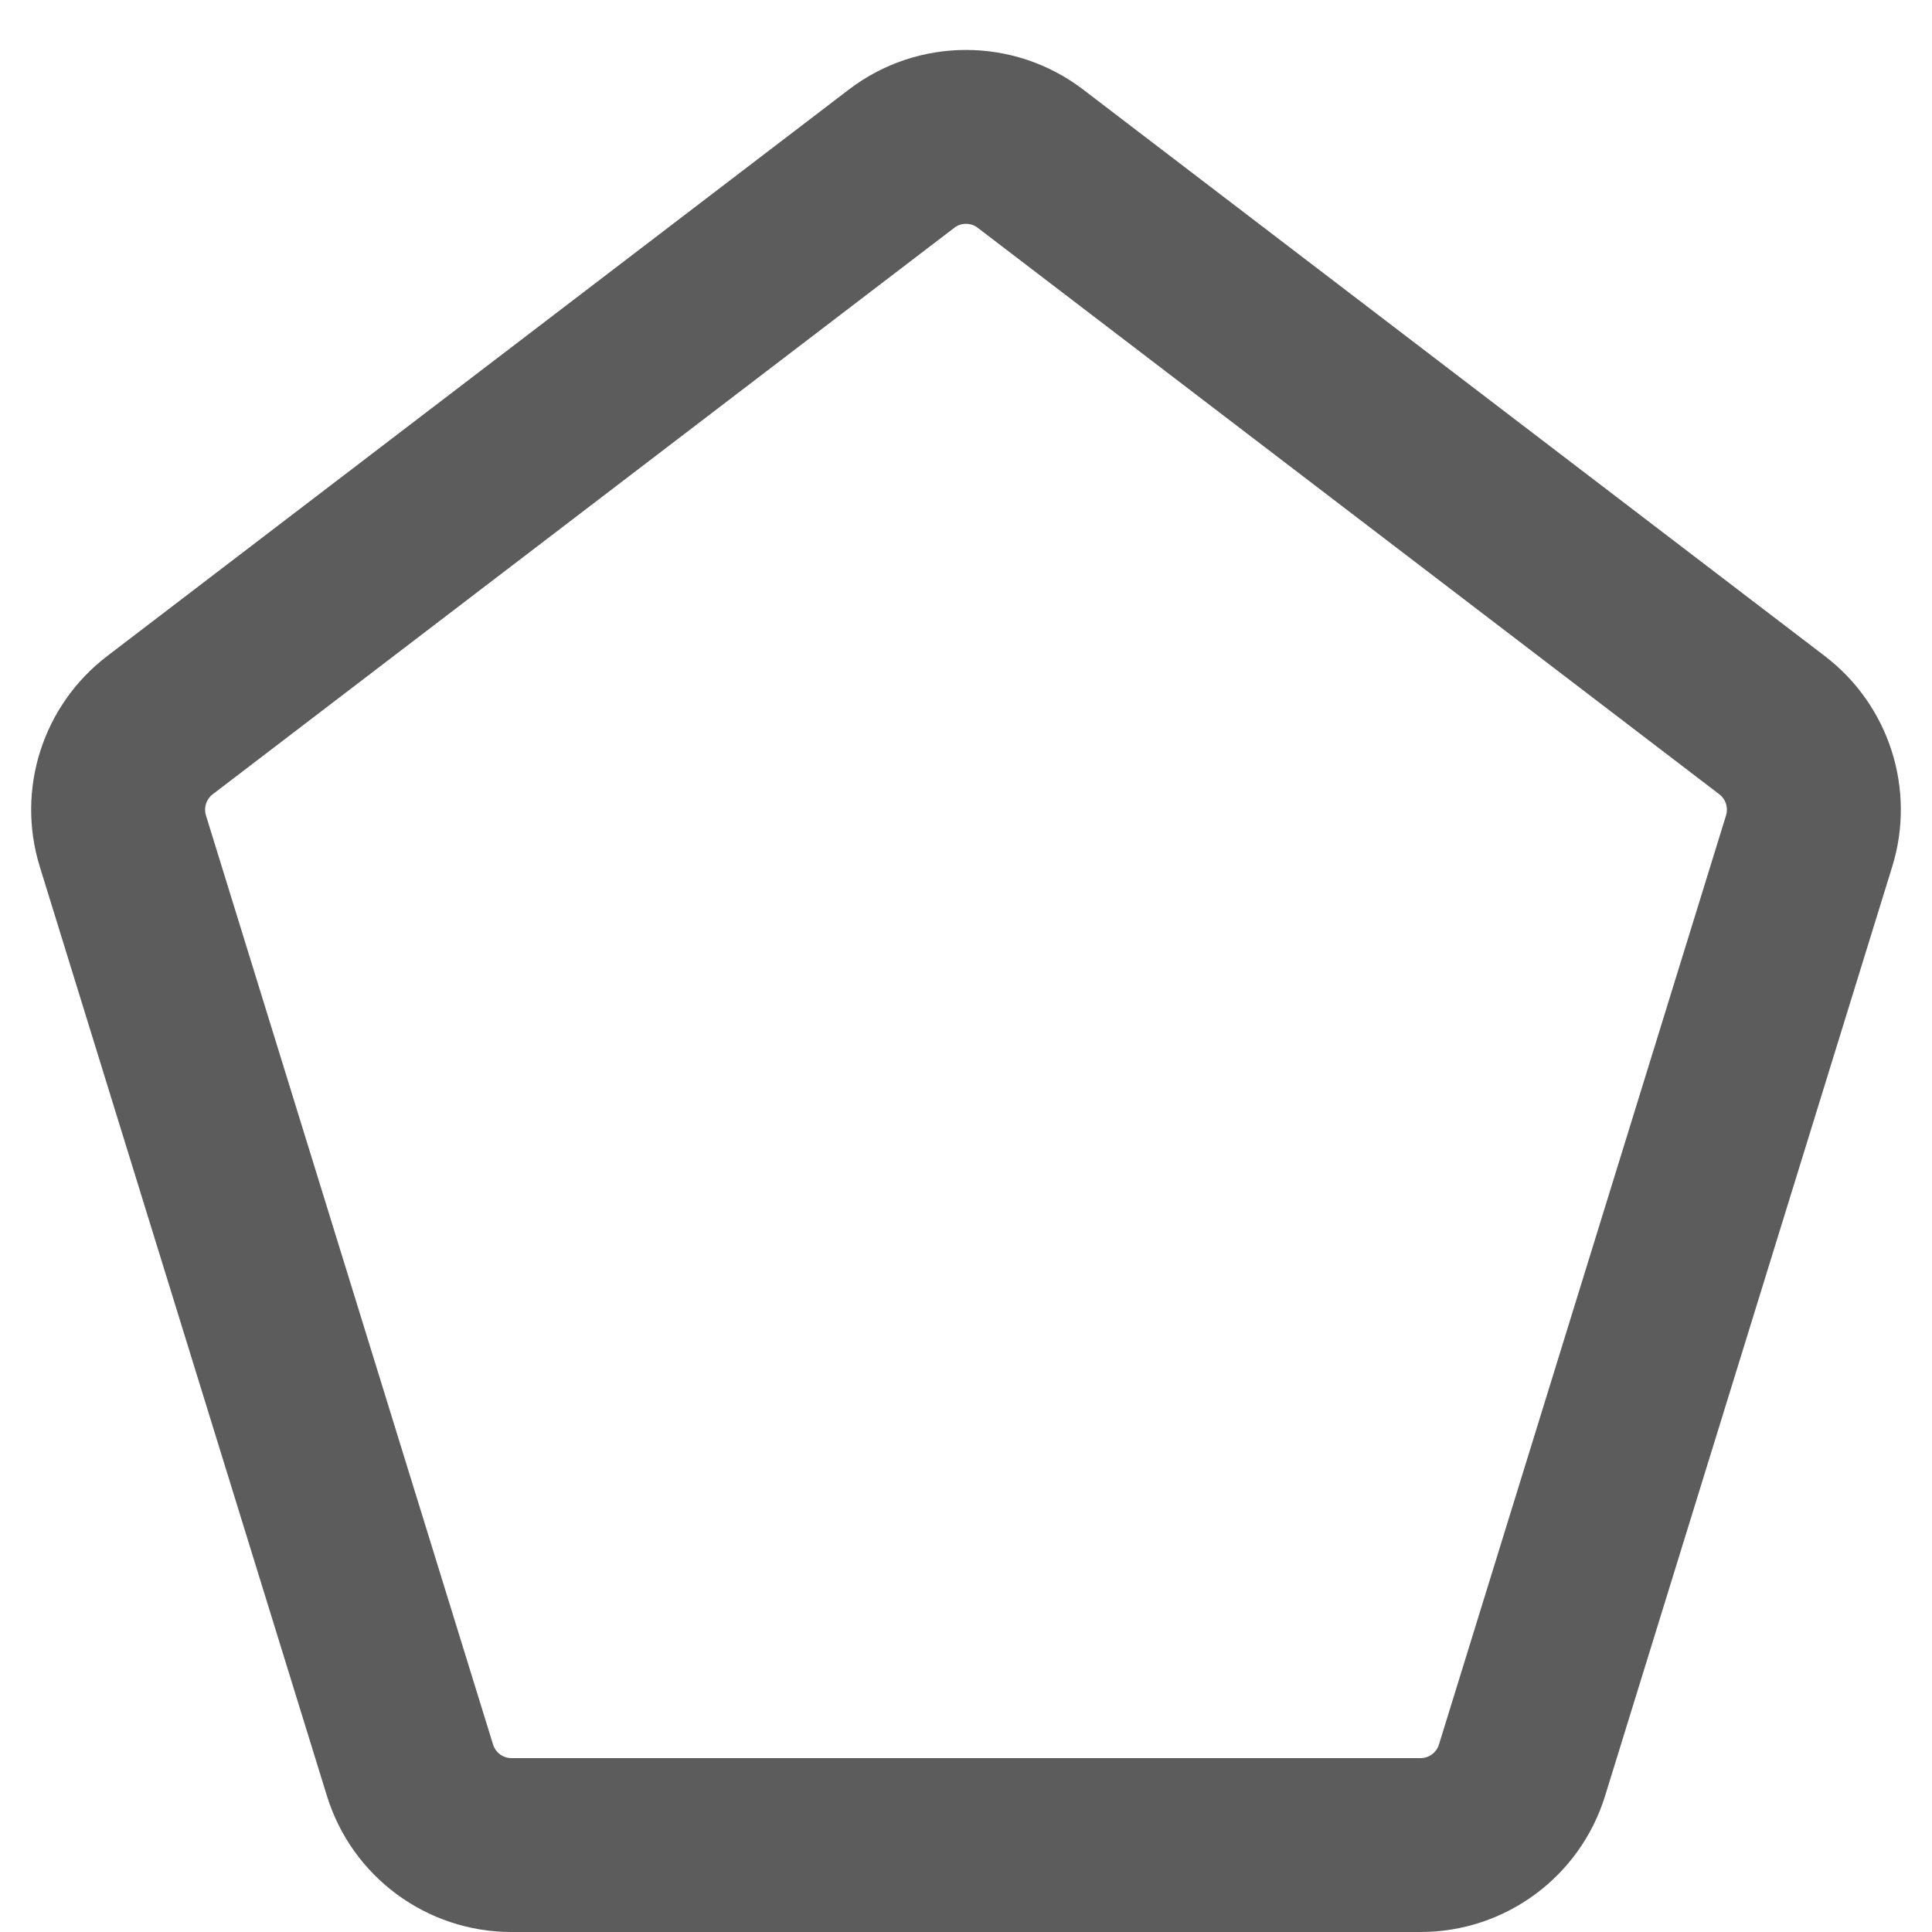
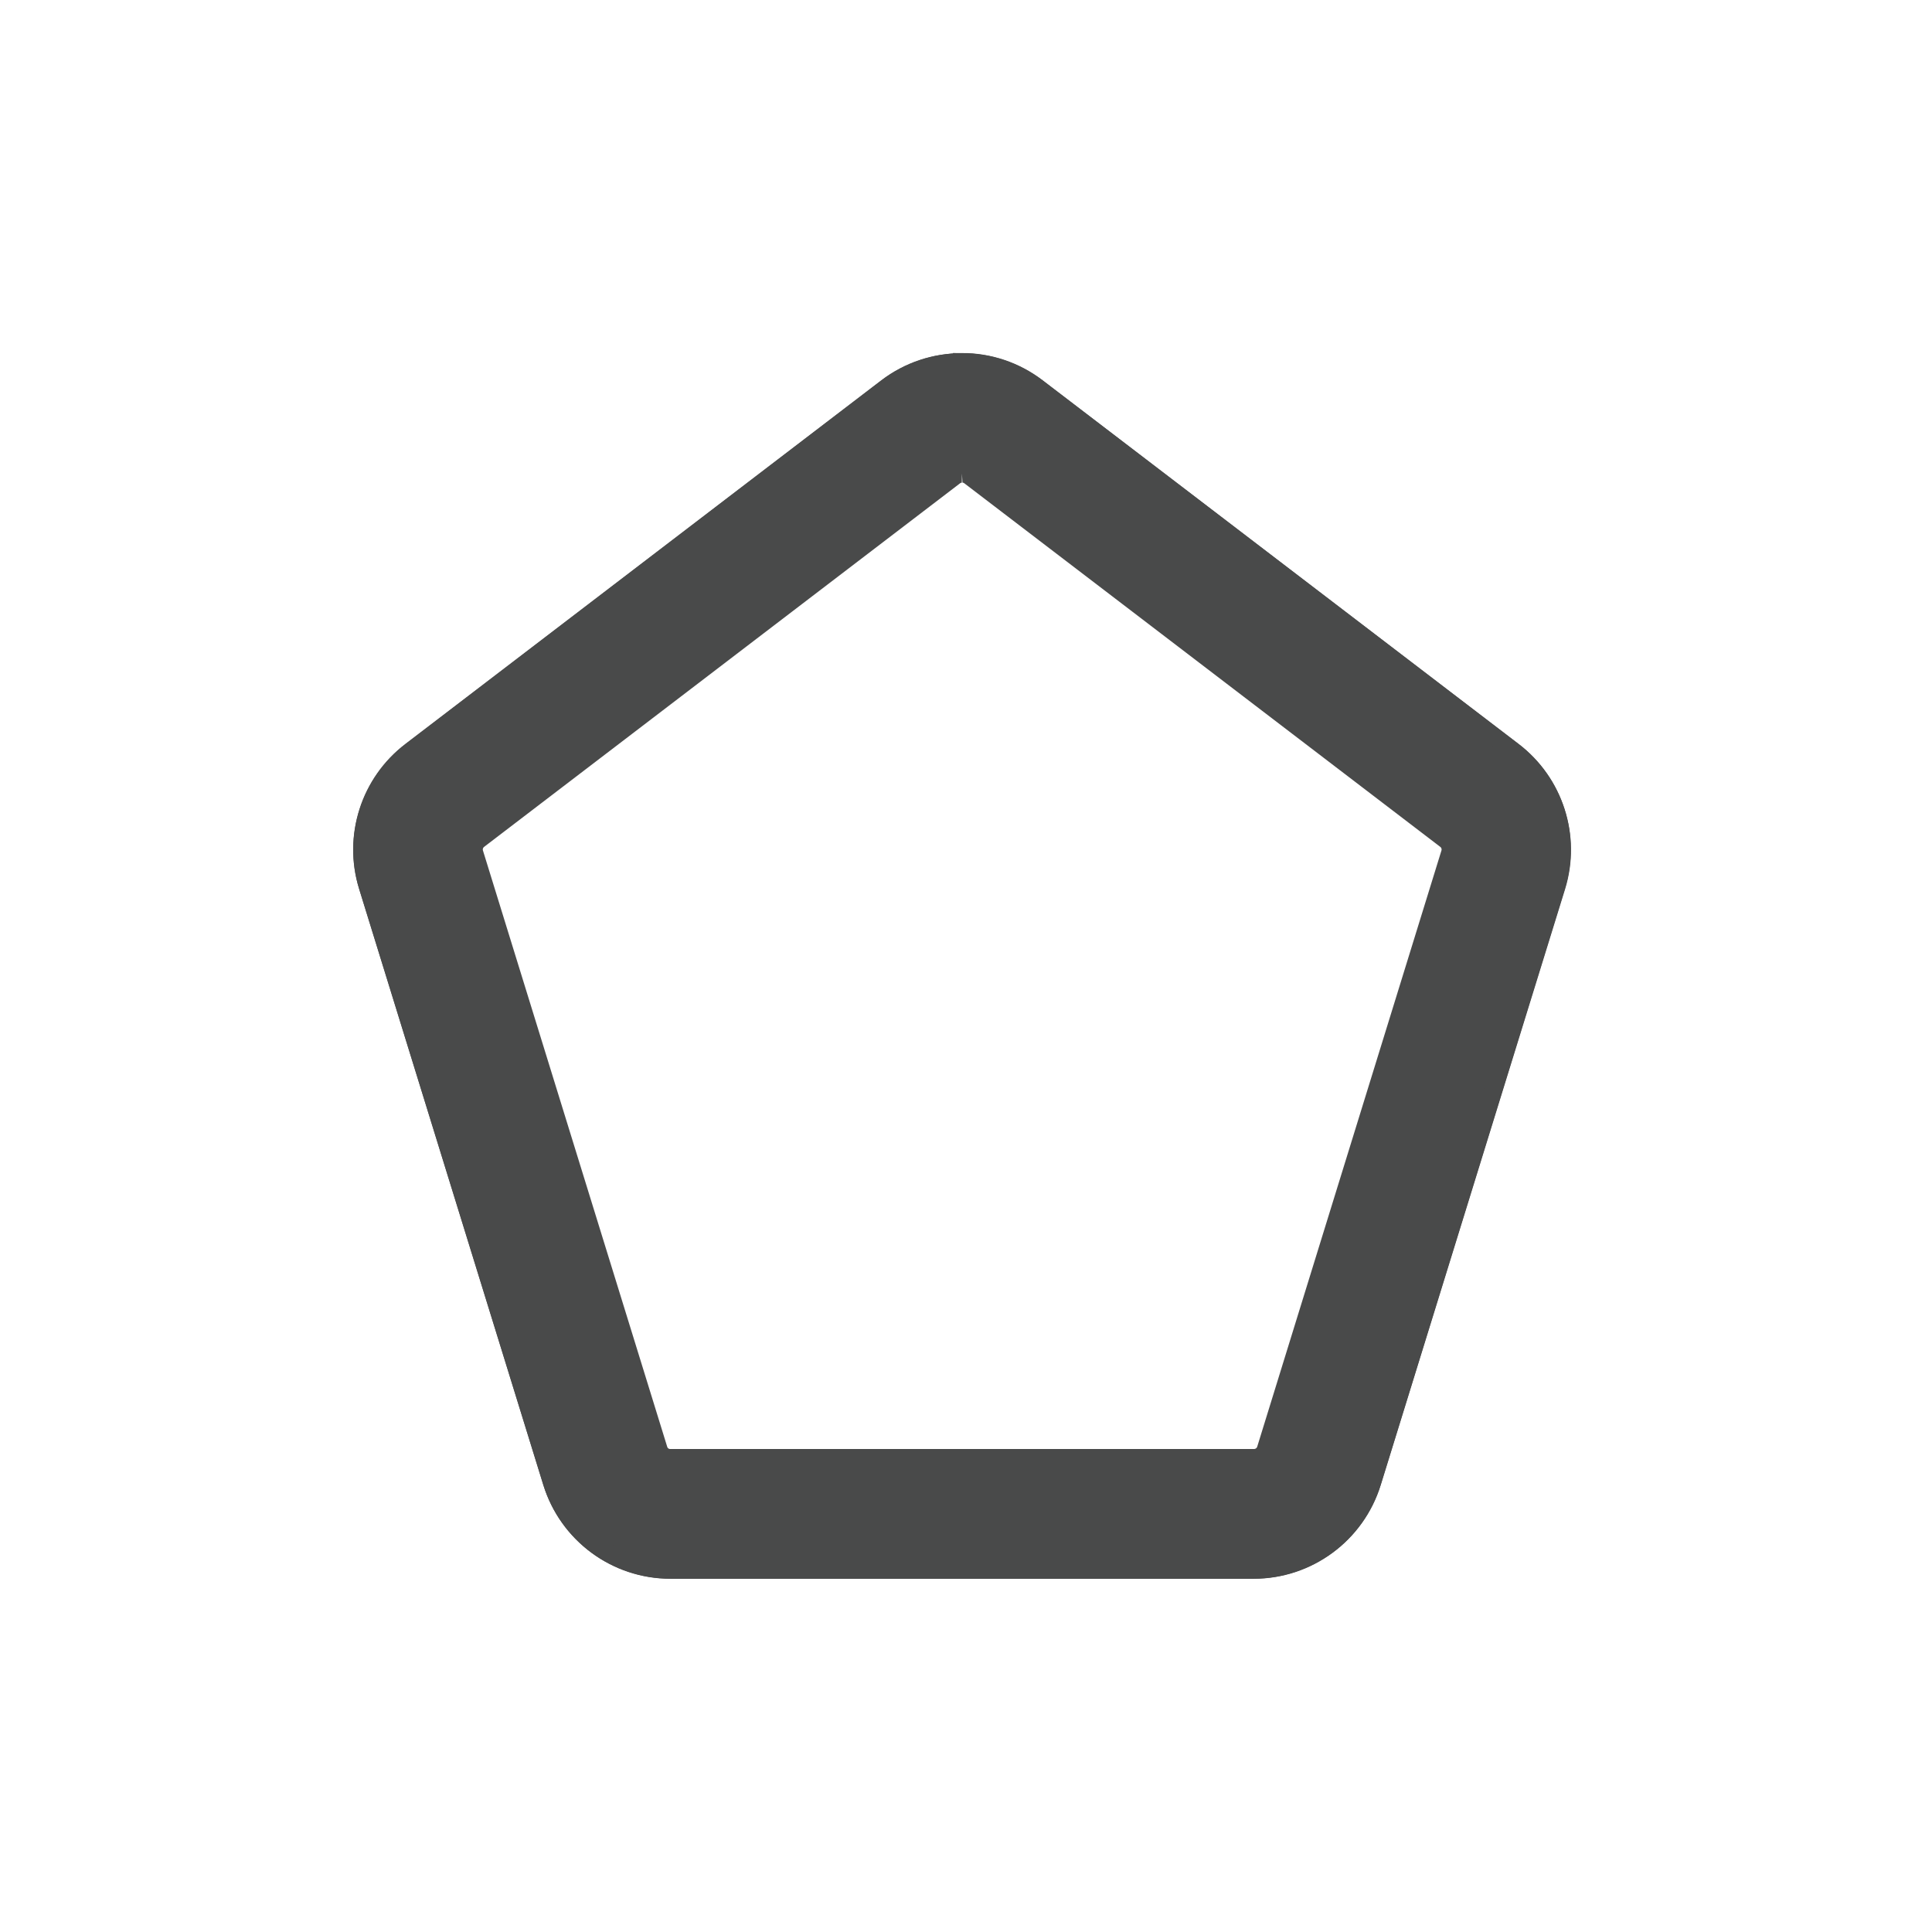
- <svg xmlns="http://www.w3.org/2000/svg" width="20" height="20" viewBox="0 0 20 20">
-   <g id="Polygon_1" data-name="Polygon 1" fill="none">
-     <path d="M8.786.928a2,2,0,0,1,2.428,0l7.677,5.865a2,2,0,0,1,.7,2.18L16.616,18.59A2,2,0,0,1,14.705,20H5.295a2,2,0,0,1-1.911-1.41L.412,8.972a2,2,0,0,1,.7-2.18Z" stroke="none" />
-     <path d="M 10 2.317 C 9.955 2.317 9.914 2.331 9.879 2.358 L 2.201 8.223 C 2.135 8.273 2.107 8.361 2.132 8.441 L 5.104 18.059 C 5.13 18.143 5.207 18.2 5.295 18.2 L 14.705 18.2 C 14.793 18.2 14.87 18.143 14.896 18.059 L 17.868 8.441 C 17.893 8.361 17.865 8.273 17.799 8.223 L 10.121 2.358 C 10.086 2.331 10.045 2.317 10 2.317 M 10 0.517 C 10.428 0.517 10.856 0.654 11.214 0.928 L 18.891 6.792 C 19.557 7.301 19.836 8.171 19.588 8.972 L 16.616 18.59 C 16.357 19.429 15.582 20 14.705 20 L 5.295 20 C 4.418 20 3.643 19.429 3.384 18.59 L 0.412 8.972 C 0.164 8.171 0.443 7.301 1.109 6.792 L 8.786 0.928 C 9.144 0.654 9.572 0.517 10 0.517 Z" stroke="none" fill="#5c5c5c" />
+ <svg xmlns="http://www.w3.org/2000/svg" width="32" height="32" viewBox="0 0 32 32">
+   <defs>
+     <clipPath id="clip-icon-polygon">
+       <rect width="32" height="32" />
+     </clipPath>
+   </defs>
+   <g id="icon-polygon" clip-path="url(#clip-icon-polygon)">
+     <g id="Polygon_1" data-name="Polygon 1" transform="translate(-688.067 -217.655)">
+       <path id="Path_82" data-name="Path 82" d="M702.755,224.077a2.051,2.051,0,0,1,2.492,0l7.881,6.021a2.053,2.053,0,0,1,.719,2.238l-3.054,9.872a2.054,2.054,0,0,1-1.962,1.447h-9.659a2.054,2.054,0,0,1-1.962-1.447l-3.051-9.873a2.053,2.053,0,0,1,.719-2.238Z" transform="translate(0)" fill="none" stroke="#494a4a" stroke-width="0.3" />
+       <path id="Path_83" data-name="Path 83" d="M704,225.5a.194.194,0,0,0-.124.042l-7.882,6.021a.205.205,0,0,0-.071.224l3.051,9.873a.2.2,0,0,0,.2.145h9.66a.205.205,0,0,0,.2-.145l3.051-9.873a.205.205,0,0,0-.071-.224l-7.882-6.021A.193.193,0,0,0,704,225.5m0-1.848a2.047,2.047,0,0,1,1.246.421l7.881,6.021a2.053,2.053,0,0,1,.716,2.238l-3.051,9.873a2.054,2.054,0,0,1-1.962,1.447h-9.66a2.054,2.054,0,0,1-1.961-1.447l-3.051-9.873a2.053,2.053,0,0,1,.716-2.238l7.881-6.021A2.046,2.046,0,0,1,704,223.655Z" transform="translate(0 0)" fill="#494a4a" stroke="#494a4a" stroke-width="0.3" />
+     </g>
  </g>
</svg>
